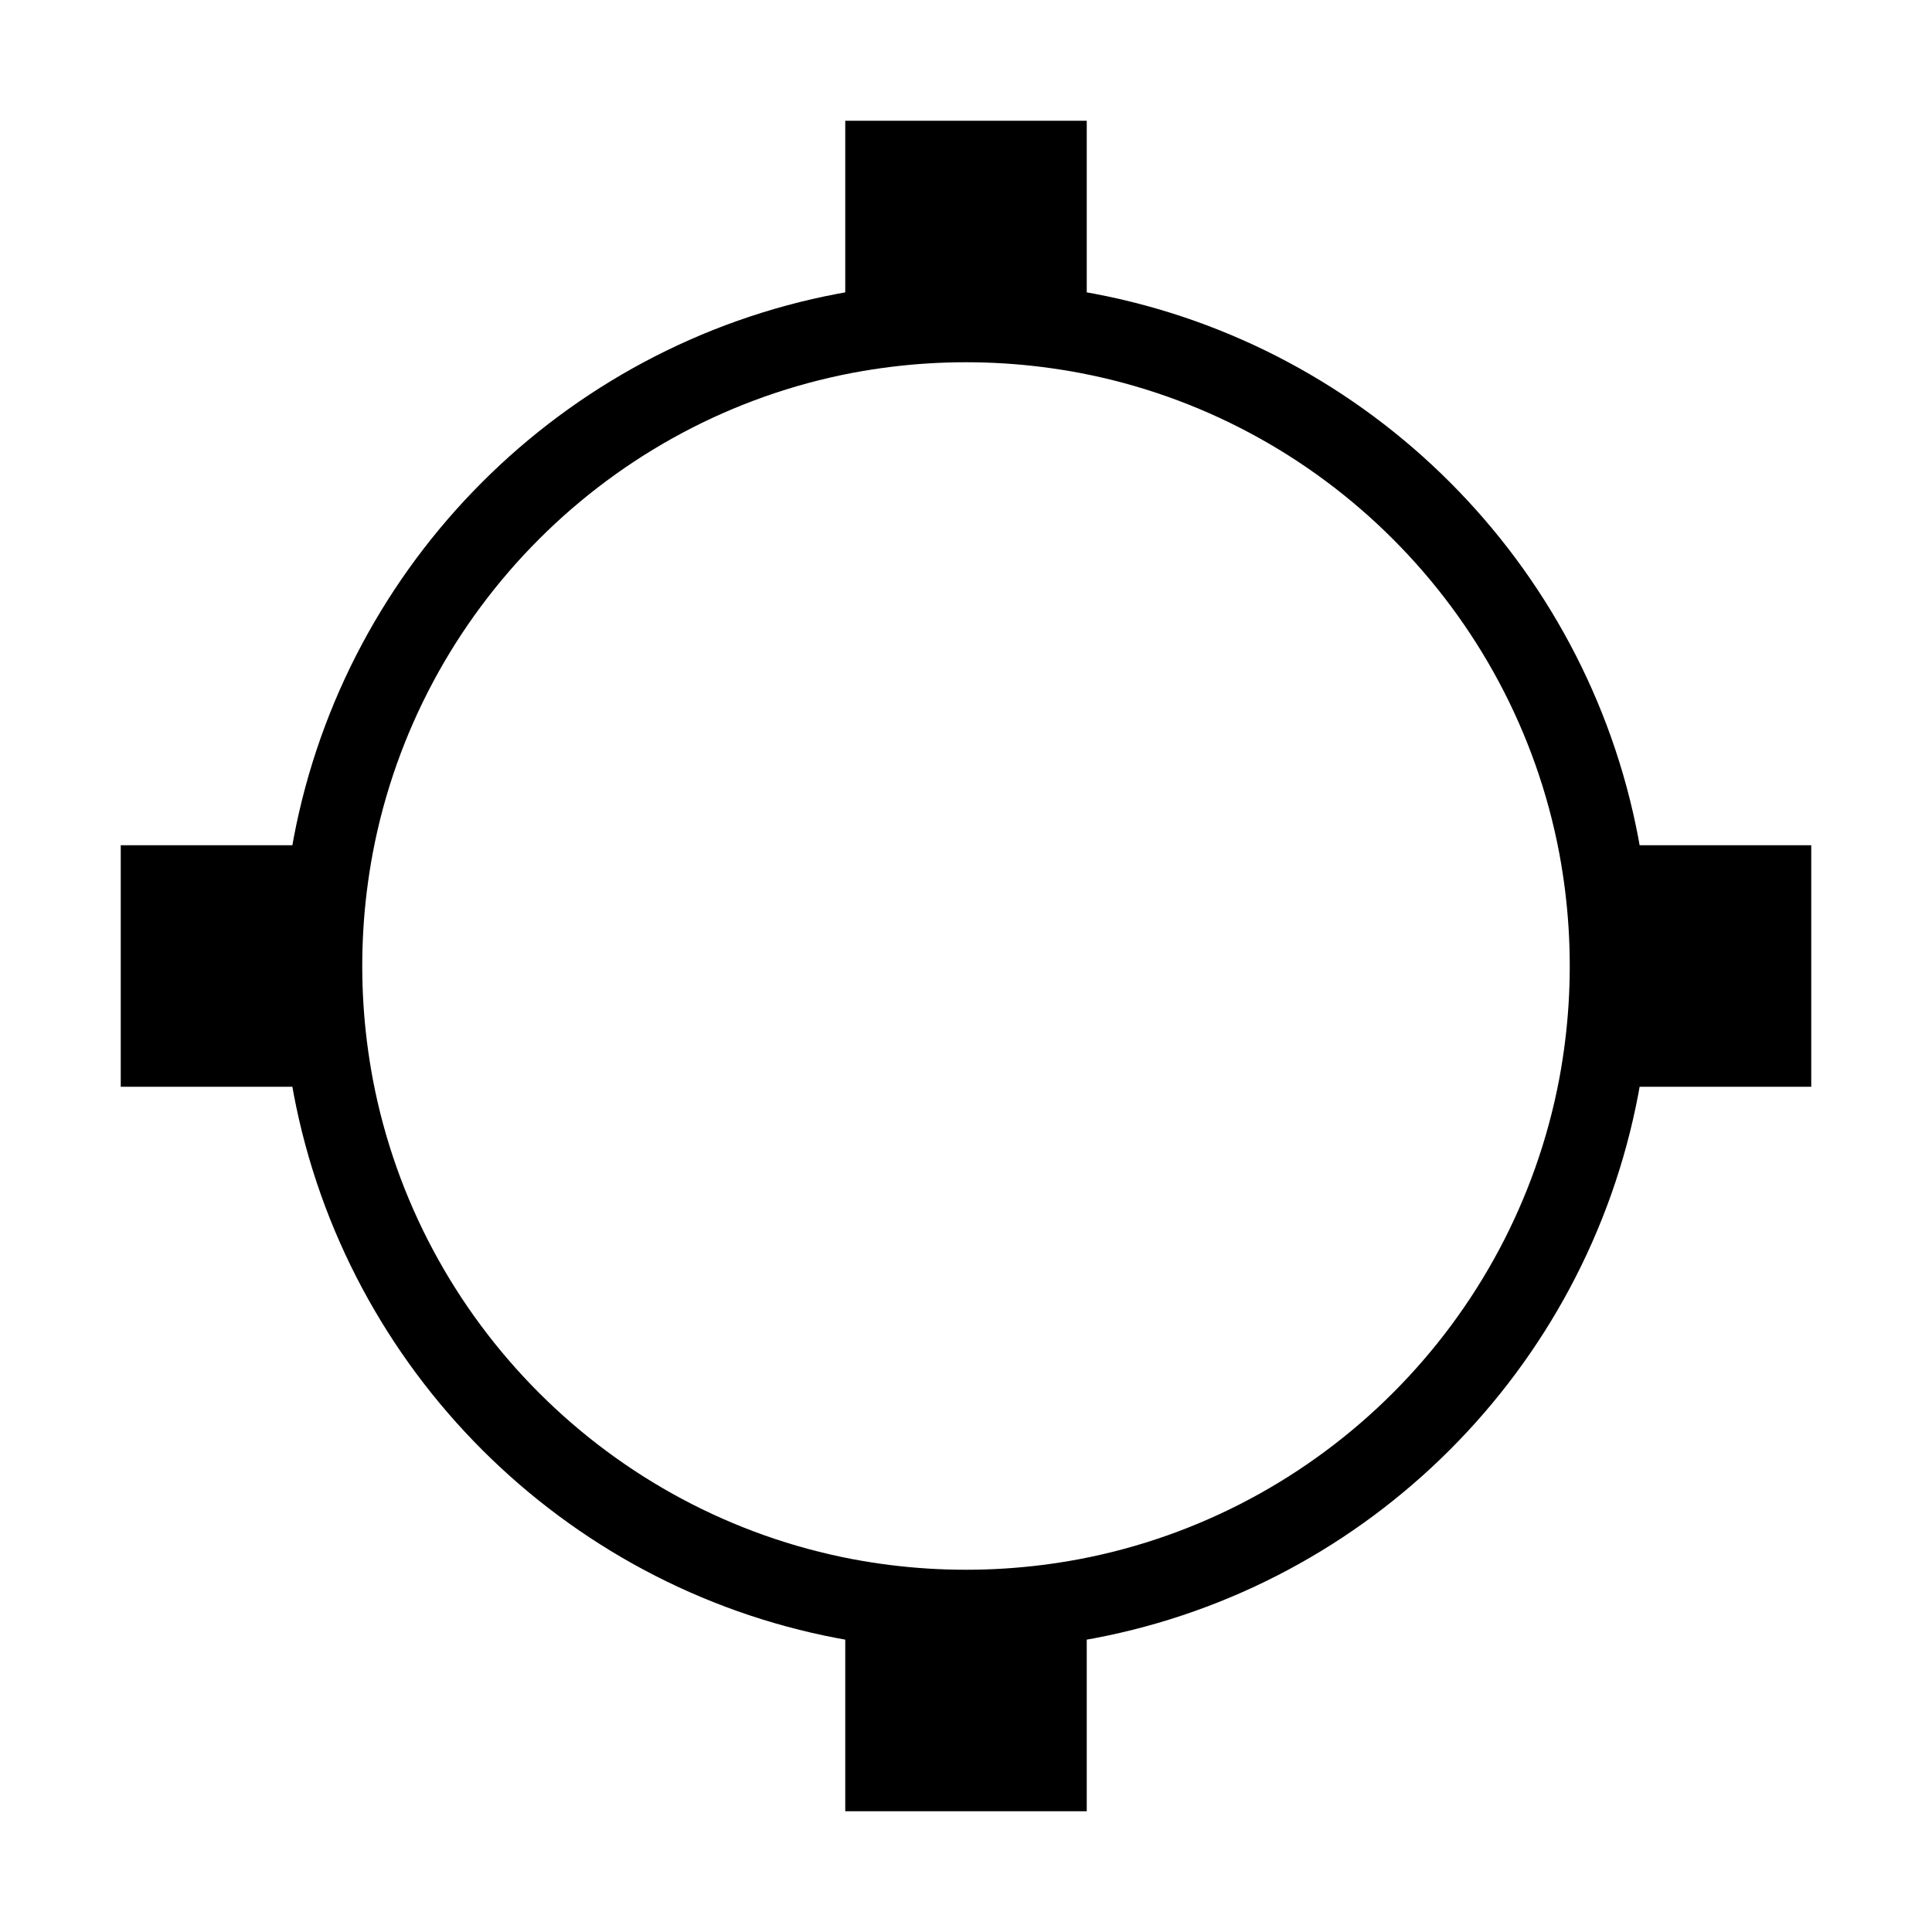
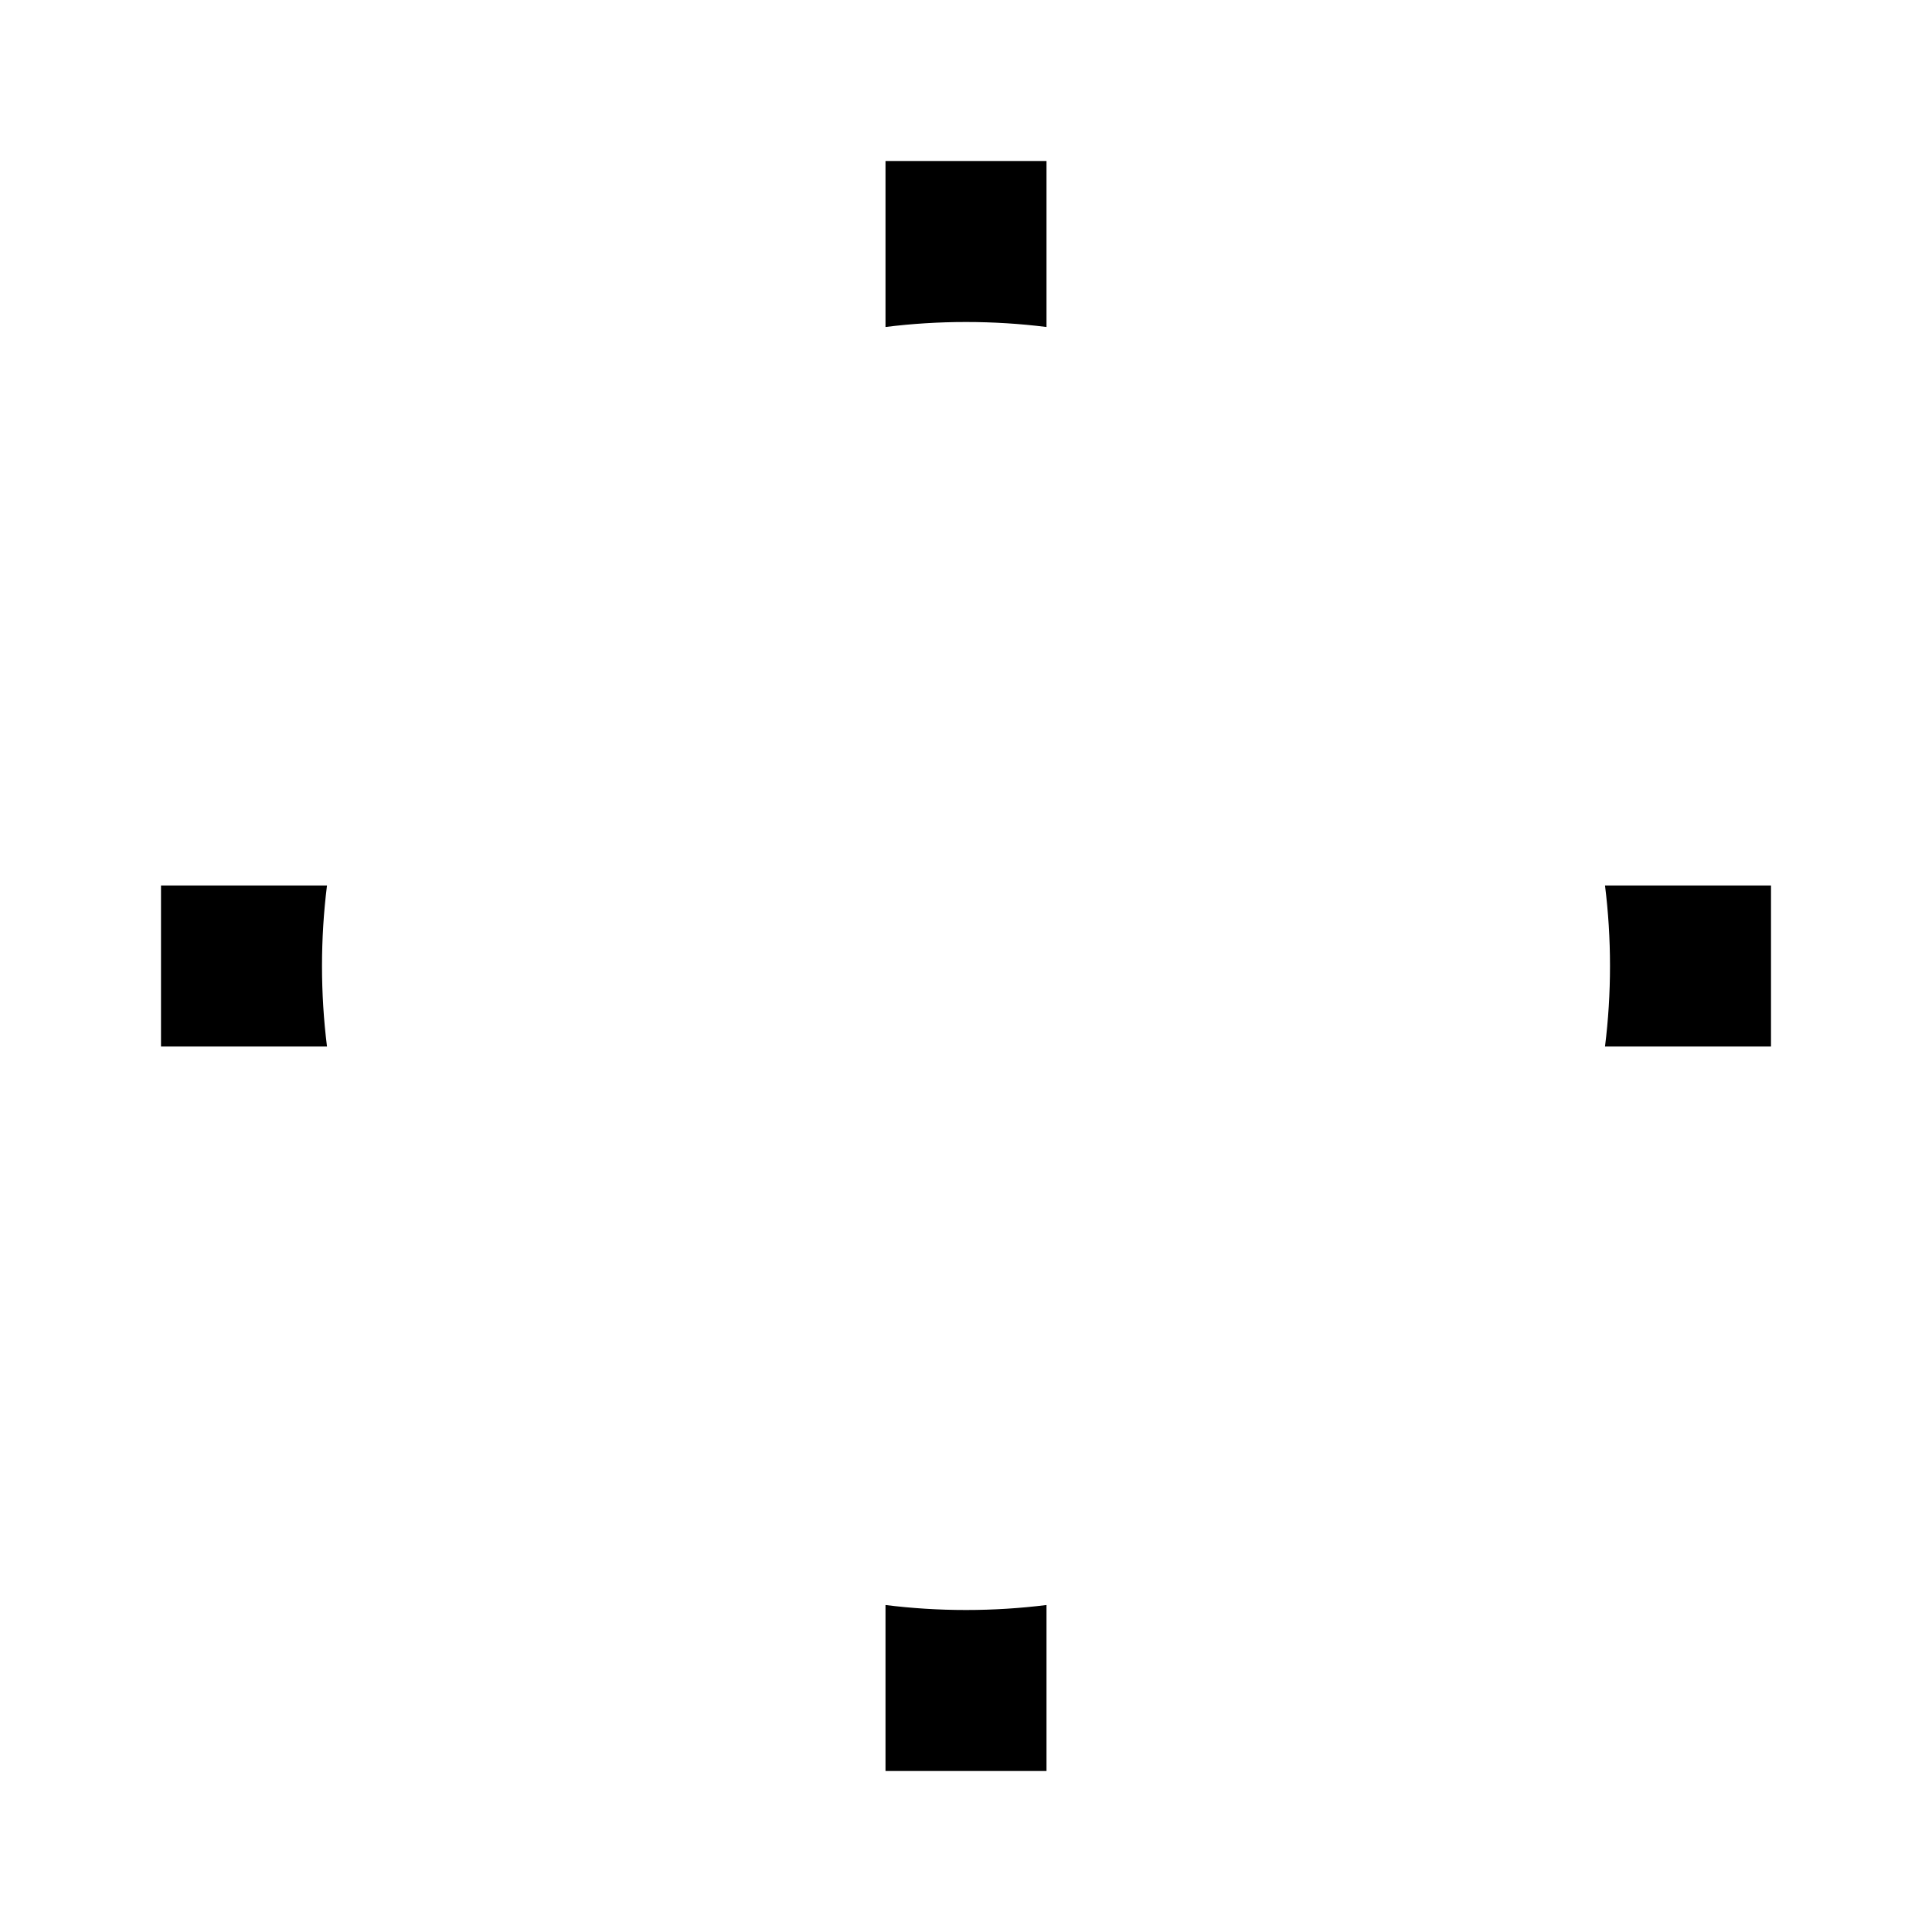
<svg xmlns="http://www.w3.org/2000/svg" width="24" height="24" viewBox="0 0 24 24" fill="none">
-   <path d="M12 4C12.339 4 12.672 4.021 13 4.062V2H11V4.062C11.328 4.021 11.661 4 12 4Z" fill="black" />
-   <path d="M20 12C20 12.339 19.979 12.672 19.938 13H22V11L19.938 11C19.979 11.328 20 11.661 20 12Z" fill="black" />
-   <path d="M13 19.938C12.672 19.979 12.339 20 12 20C11.661 20 11.328 19.979 11 19.938L11 22H13V19.938Z" fill="black" />
-   <path d="M4.062 13C4.021 12.672 4 12.339 4 12C4 11.661 4.021 11.328 4.062 11L2 11V13H4.062Z" fill="black" />
-   <path d="M4.062 13C4.083 13.168 4.109 13.335 4.14 13.5C4.75 16.715 7.285 19.25 10.5 19.86C10.665 19.891 10.832 19.917 11 19.938M4.062 13C4.021 12.672 4 12.339 4 12C4 11.661 4.021 11.328 4.062 11M4.062 13H2V11L4.062 11M4.062 11C4.083 10.832 4.109 10.665 4.14 10.5C4.75 7.285 7.285 4.75 10.5 4.14C10.665 4.109 10.832 4.083 11 4.062M19.938 13C19.979 12.672 20 12.339 20 12C20 11.661 19.979 11.328 19.938 11M19.938 13C19.917 13.168 19.891 13.335 19.86 13.5C19.25 16.715 16.715 19.25 13.5 19.86C13.335 19.891 13.168 19.917 13 19.938M19.938 13H22V11L19.938 11M19.938 11C19.917 10.832 19.891 10.665 19.86 10.5C19.25 7.285 16.715 4.75 13.5 4.14C13.335 4.109 13.168 4.083 13 4.062M13 19.938C12.672 19.979 12.339 20 12 20C11.661 20 11.328 19.979 11 19.938M13 19.938V22H11L11 19.938M13 4.062C12.672 4.021 12.339 4 12 4C11.661 4 11.328 4.021 11 4.062M13 4.062V2H11V4.062" stroke="black" />
+   <path d="M12 4C12.339 4 12.672 4.021 13 4.062V2H11V4.062C11.328 4.021 11.661 4 12 4Z" fill="#000" />
+   <path d="M20 12C20 12.339 19.979 12.672 19.938 13H22V11L19.938 11C19.979 11.328 20 11.661 20 12Z" fill="#000" />
+   <path d="M13 19.938C12.672 19.979 12.339 20 12 20C11.661 20 11.328 19.979 11 19.938L11 22H13V19.938Z" fill="#000" />
+   <path d="M4.062 13C4.021 12.672 4 12.339 4 12C4 11.661 4.021 11.328 4.062 11L2 11V13H4.062Z" fill="#000" />
+   <path d="M4.062 13C4.083 13.168 4.109 13.335 4.14 13.5C4.75 16.715 7.285 19.25 10.5 19.86C10.665 19.891 10.832 19.917 11 19.938M4.062 13C4.021 12.672 4 12.339 4 12C4 11.661 4.021 11.328 4.062 11M4.062 13H2V11L4.062 11M4.062 11C4.083 10.832 4.109 10.665 4.14 10.5C4.75 7.285 7.285 4.75 10.5 4.14C10.665 4.109 10.832 4.083 11 4.062M19.938 13C19.979 12.672 20 12.339 20 12C20 11.661 19.979 11.328 19.938 11M19.938 13C19.917 13.168 19.891 13.335 19.86 13.5C19.25 16.715 16.715 19.25 13.5 19.86C13.335 19.891 13.168 19.917 13 19.938M19.938 13H22V11L19.938 11M19.938 11C19.917 10.832 19.891 10.665 19.86 10.5C19.25 7.285 16.715 4.75 13.5 4.14C13.335 4.109 13.168 4.083 13 4.062M13 19.938C12.672 19.979 12.339 20 12 20C11.661 20 11.328 19.979 11 19.938M13 19.938V22H11L11 19.938M13 4.062C12.672 4.021 12.339 4 12 4C11.661 4 11.328 4.021 11 4.062M13 4.062V2H11V4.062" />
</svg>
